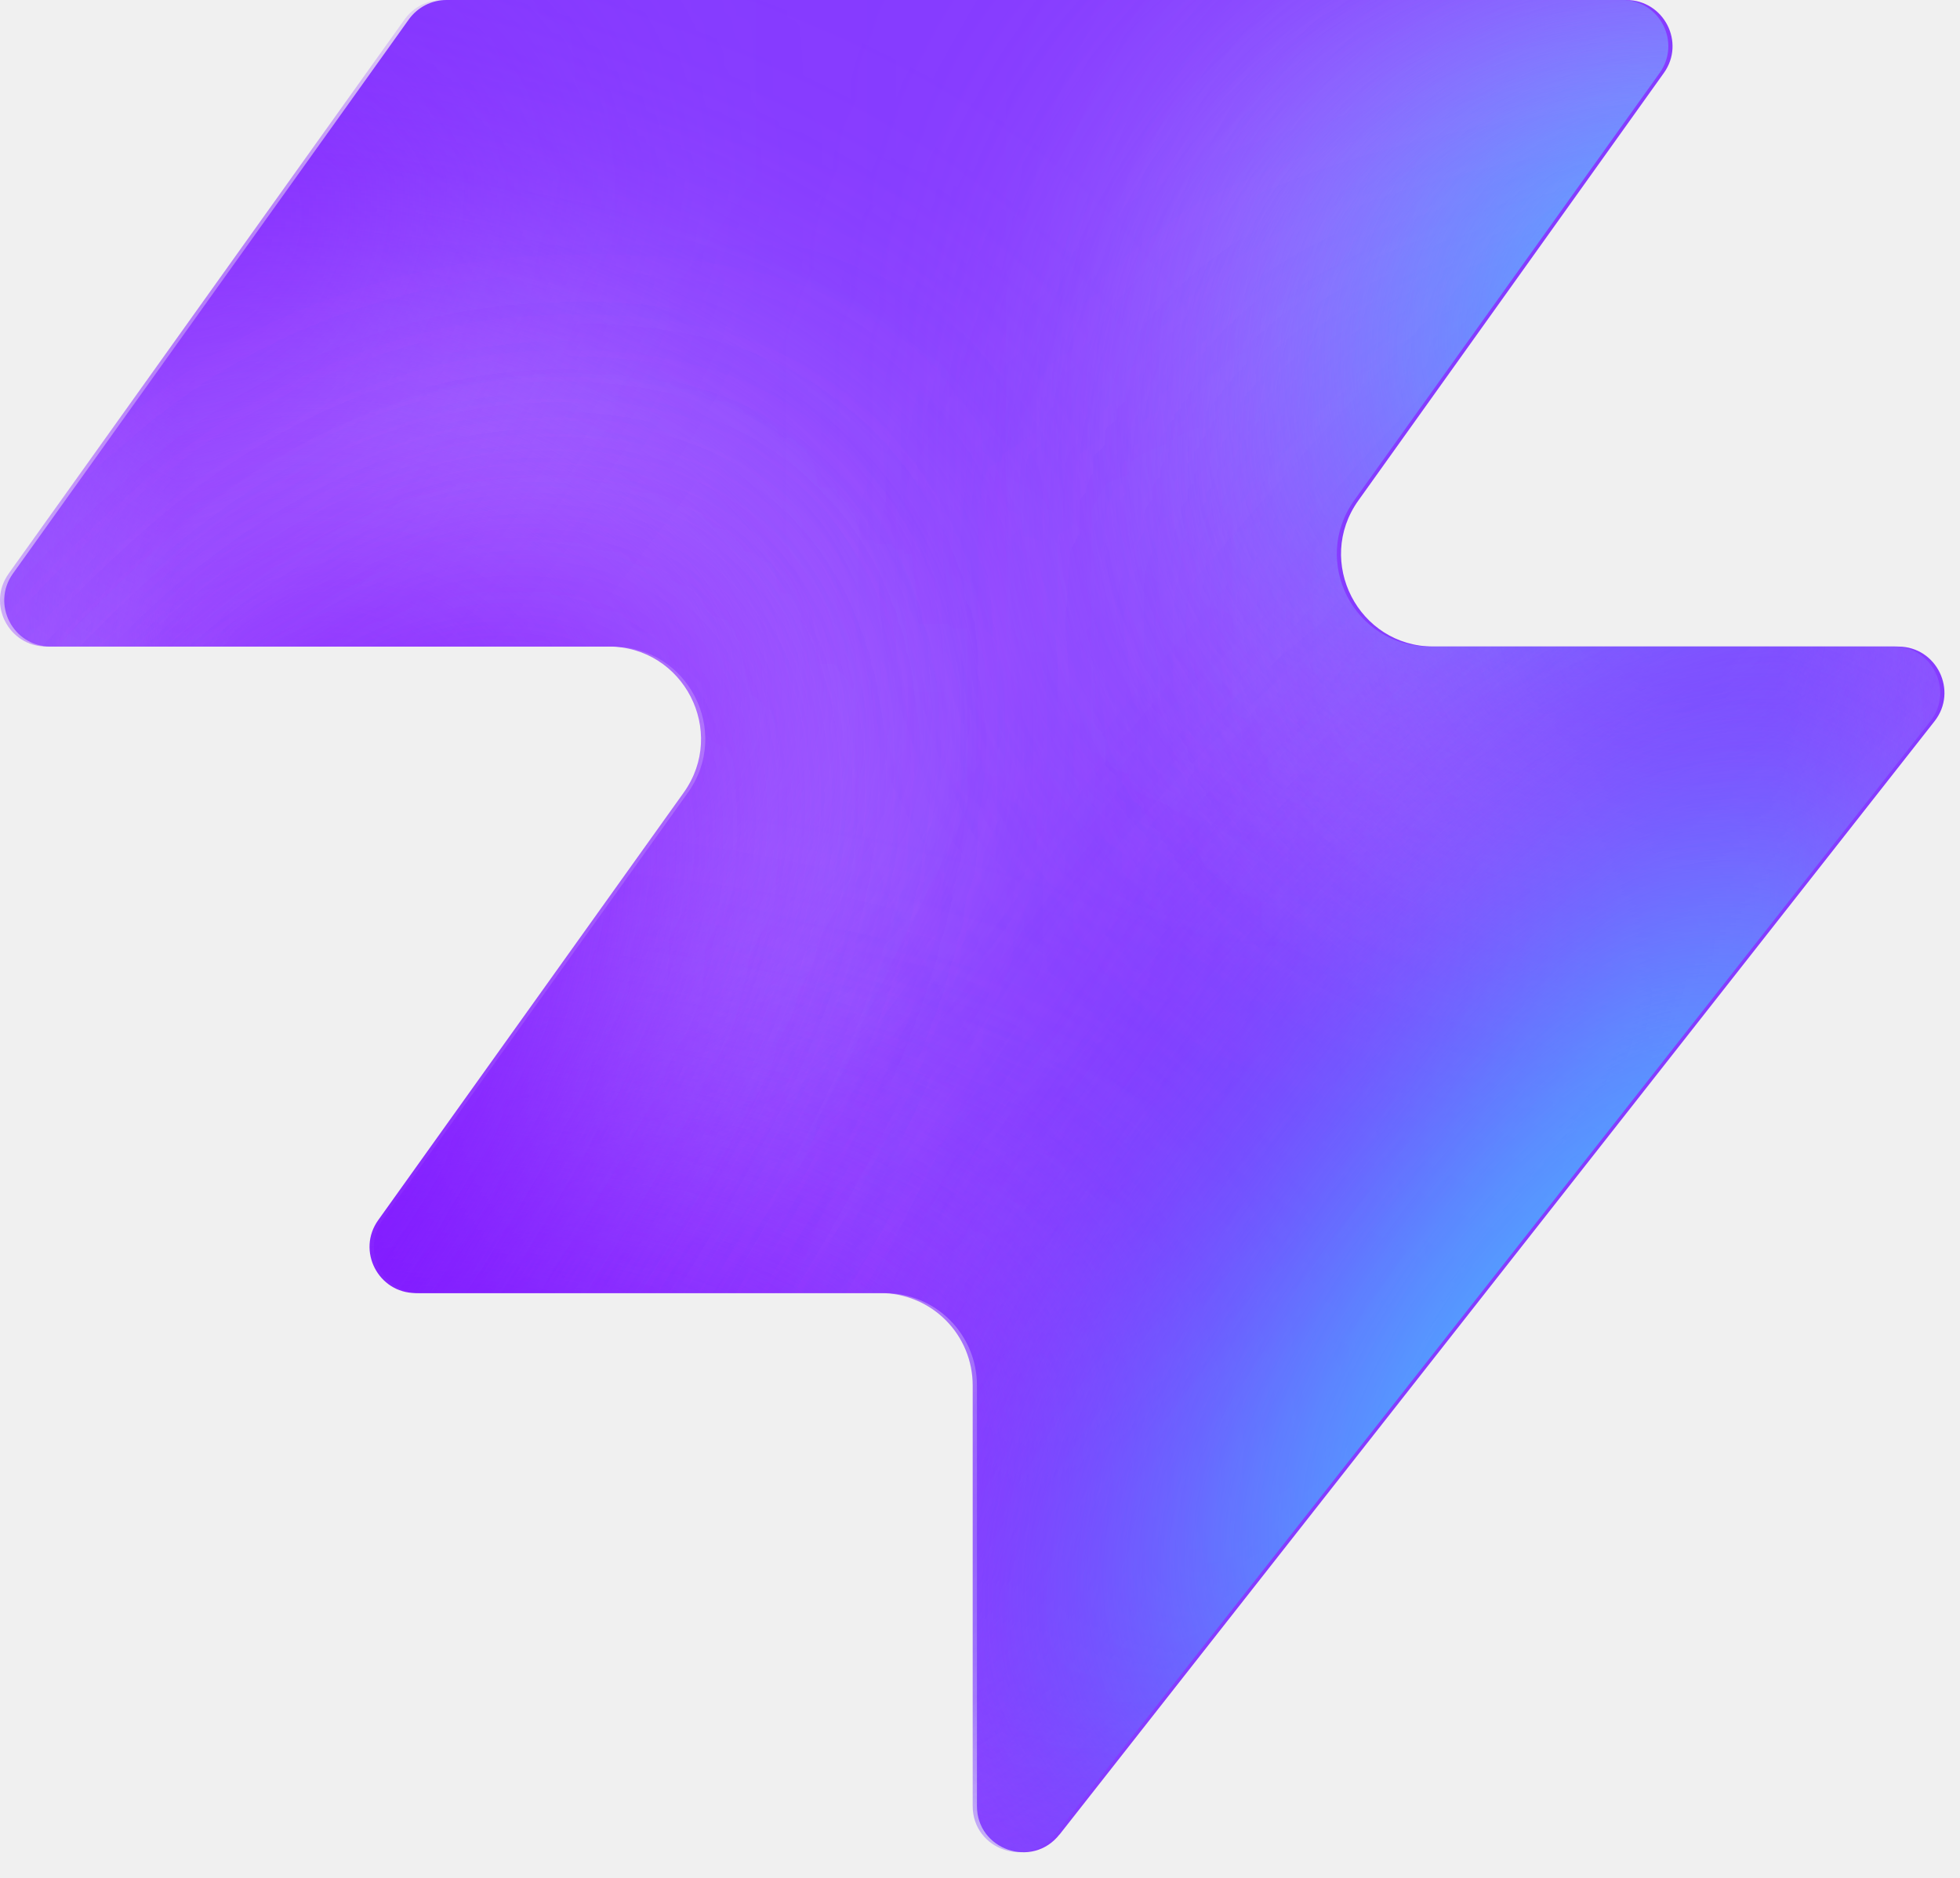
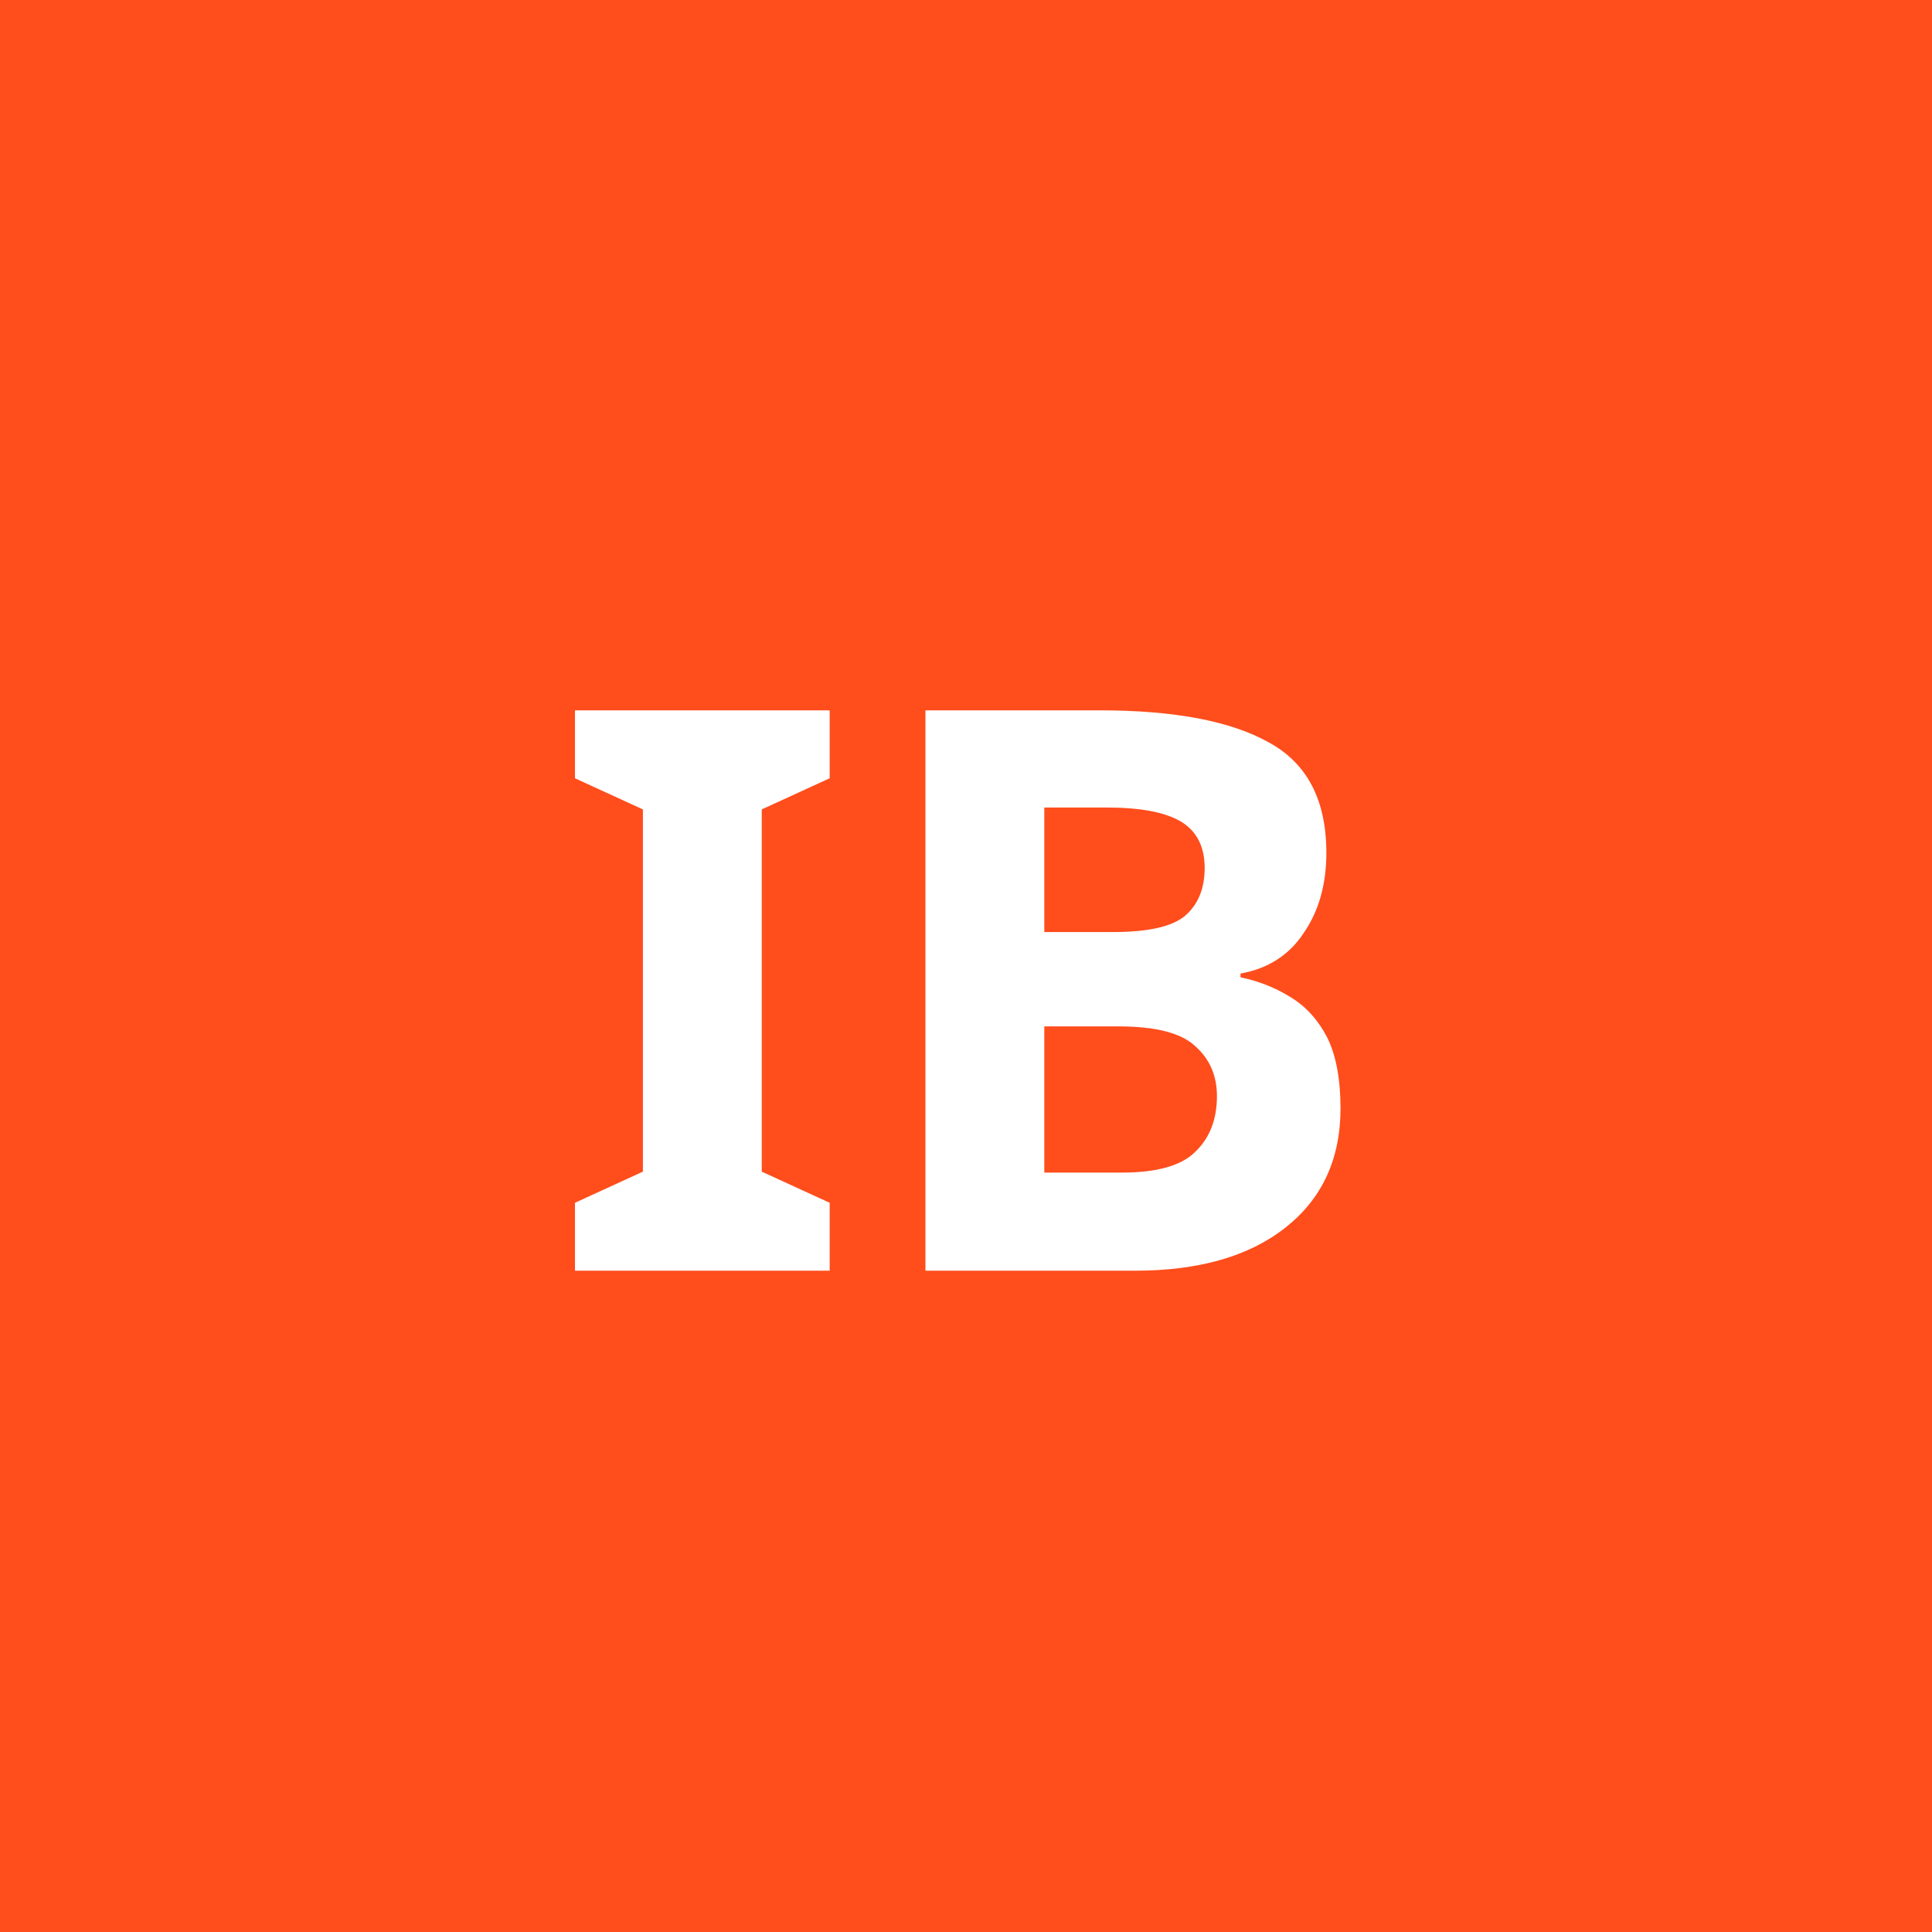
- <svg xmlns="http://www.w3.org/2000/svg" width="48" height="46" fill="none" viewBox="0 0 48 46">
-   <path fill="#863bff" d="M25.946 44.938c-.664.845-2.021.375-2.021-.698V33.937a2.26 2.26 0 0 0-2.262-2.262H10.287c-.92 0-1.456-1.04-.92-1.788l7.48-10.471c1.07-1.497 0-3.578-1.842-3.578H1.237c-.92 0-1.456-1.04-.92-1.788L10.013.474c.214-.297.556-.474.92-.474h28.894c.92 0 1.456 1.04.92 1.788l-7.48 10.471c-1.07 1.498 0 3.579 1.842 3.579h11.377c.943 0 1.473 1.088.89 1.83L25.947 44.94z" style="fill:#863bff;fill:color(display-p3 .525 .23 1);fill-opacity:1" />
-   <mask id="a" width="48" height="46" x="0" y="0" maskUnits="userSpaceOnUse" style="mask-type:alpha">
-     <path fill="#000" d="M25.842 44.938c-.664.844-2.021.375-2.021-.698V33.937a2.26 2.26 0 0 0-2.262-2.262H10.183c-.92 0-1.456-1.04-.92-1.788l7.48-10.471c1.07-1.498 0-3.579-1.842-3.579H1.133c-.92 0-1.456-1.04-.92-1.787L9.91.473c.214-.297.556-.474.92-.474h28.894c.92 0 1.456 1.04.92 1.788l-7.48 10.471c-1.07 1.498 0 3.578 1.842 3.578h11.377c.943 0 1.473 1.088.89 1.832L25.843 44.94z" style="fill:#000;fill-opacity:1" />
-   </mask>
-   <g mask="url(#a)">
-     <g filter="url(#b)">
-       <ellipse cx="5.508" cy="14.704" fill="#ede6ff" rx="5.508" ry="14.704" style="fill:#ede6ff;fill:color(display-p3 .927 .903 1);fill-opacity:1" transform="matrix(.00324 1 1 -.00324 -4.47 31.516)" />
-     </g>
-     <g filter="url(#c)">
-       <ellipse cx="10.399" cy="29.851" fill="#ede6ff" rx="10.399" ry="29.851" style="fill:#ede6ff;fill:color(display-p3 .927 .903 1);fill-opacity:1" transform="matrix(.00324 1 1 -.00324 -39.328 7.883)" />
-     </g>
-     <g filter="url(#d)">
-       <ellipse cx="5.508" cy="30.487" fill="#7e14ff" rx="5.508" ry="30.487" style="fill:#7e14ff;fill:color(display-p3 .492 .077 1);fill-opacity:1" transform="rotate(89.814 -25.913 -14.639)scale(1 -1)" />
-     </g>
-     <g filter="url(#e)">
-       <ellipse cx="5.508" cy="30.599" fill="#7e14ff" rx="5.508" ry="30.599" style="fill:#7e14ff;fill:color(display-p3 .492 .077 1);fill-opacity:1" transform="rotate(89.814 -32.644 -3.334)scale(1 -1)" />
-     </g>
-     <g filter="url(#f)">
-       <ellipse cx="5.508" cy="30.599" fill="#7e14ff" rx="5.508" ry="30.599" style="fill:#7e14ff;fill:color(display-p3 .492 .077 1);fill-opacity:1" transform="matrix(.00324 1 1 -.00324 -34.34 30.47)" />
-     </g>
-     <g filter="url(#g)">
-       <ellipse cx="14.072" cy="22.078" fill="#ede6ff" rx="14.072" ry="22.078" style="fill:#ede6ff;fill:color(display-p3 .927 .903 1);fill-opacity:1" transform="rotate(93.35 24.506 48.493)scale(-1 1)" />
-     </g>
-     <g filter="url(#h)">
-       <ellipse cx="3.47" cy="21.501" fill="#7e14ff" rx="3.47" ry="21.501" style="fill:#7e14ff;fill:color(display-p3 .492 .077 1);fill-opacity:1" transform="rotate(89.009 28.708 47.59)scale(-1 1)" />
-     </g>
-     <g filter="url(#i)">
-       <ellipse cx="3.47" cy="21.501" fill="#7e14ff" rx="3.47" ry="21.501" style="fill:#7e14ff;fill:color(display-p3 .492 .077 1);fill-opacity:1" transform="rotate(89.009 28.708 47.59)scale(-1 1)" />
-     </g>
-     <g filter="url(#j)">
-       <ellipse cx=".387" cy="8.972" fill="#7e14ff" rx="4.407" ry="29.108" style="fill:#7e14ff;fill:color(display-p3 .492 .077 1);fill-opacity:1" transform="rotate(39.51 .387 8.972)" />
-     </g>
-     <g filter="url(#k)">
-       <ellipse cx="47.523" cy="-6.092" fill="#7e14ff" rx="4.407" ry="29.108" style="fill:#7e14ff;fill:color(display-p3 .492 .077 1);fill-opacity:1" transform="rotate(37.892 47.523 -6.092)" />
-     </g>
-     <g filter="url(#l)">
-       <ellipse cx="41.412" cy="6.333" fill="#47bfff" rx="5.971" ry="9.665" style="fill:#47bfff;fill:color(display-p3 .28 .748 1);fill-opacity:1" transform="rotate(37.892 41.412 6.333)" />
-     </g>
-     <g filter="url(#m)">
-       <ellipse cx="-1.879" cy="38.332" fill="#7e14ff" rx="4.407" ry="29.108" style="fill:#7e14ff;fill:color(display-p3 .492 .077 1);fill-opacity:1" transform="rotate(37.892 -1.88 38.332)" />
-     </g>
-     <g filter="url(#n)">
-       <ellipse cx="-1.879" cy="38.332" fill="#7e14ff" rx="4.407" ry="29.108" style="fill:#7e14ff;fill:color(display-p3 .492 .077 1);fill-opacity:1" transform="rotate(37.892 -1.88 38.332)" />
-     </g>
-     <g filter="url(#o)">
-       <ellipse cx="35.651" cy="29.907" fill="#7e14ff" rx="4.407" ry="29.108" style="fill:#7e14ff;fill:color(display-p3 .492 .077 1);fill-opacity:1" transform="rotate(37.892 35.651 29.907)" />
-     </g>
-     <g filter="url(#p)">
-       <ellipse cx="38.418" cy="32.4" fill="#47bfff" rx="5.971" ry="15.297" style="fill:#47bfff;fill:color(display-p3 .28 .748 1);fill-opacity:1" transform="rotate(37.892 38.418 32.4)" />
-     </g>
-   </g>
-   <defs>
-     <filter id="b" width="60.045" height="41.654" x="-19.77" y="16.149" color-interpolation-filters="sRGB" filterUnits="userSpaceOnUse">
-       <feFlood flood-opacity="0" result="BackgroundImageFix" />
-       <feBlend in="SourceGraphic" in2="BackgroundImageFix" result="shape" />
-       <feGaussianBlur result="effect1_foregroundBlur_2002_17158" stdDeviation="7.659" />
-     </filter>
-     <filter id="c" width="90.34" height="51.437" x="-54.613" y="-7.533" color-interpolation-filters="sRGB" filterUnits="userSpaceOnUse">
-       <feFlood flood-opacity="0" result="BackgroundImageFix" />
-       <feBlend in="SourceGraphic" in2="BackgroundImageFix" result="shape" />
-       <feGaussianBlur result="effect1_foregroundBlur_2002_17158" stdDeviation="7.659" />
-     </filter>
-     <filter id="d" width="79.355" height="29.4" x="-49.64" y="2.03" color-interpolation-filters="sRGB" filterUnits="userSpaceOnUse">
-       <feFlood flood-opacity="0" result="BackgroundImageFix" />
-       <feBlend in="SourceGraphic" in2="BackgroundImageFix" result="shape" />
-       <feGaussianBlur result="effect1_foregroundBlur_2002_17158" stdDeviation="4.596" />
-     </filter>
-     <filter id="e" width="79.579" height="29.4" x="-45.045" y="20.029" color-interpolation-filters="sRGB" filterUnits="userSpaceOnUse">
-       <feFlood flood-opacity="0" result="BackgroundImageFix" />
-       <feBlend in="SourceGraphic" in2="BackgroundImageFix" result="shape" />
-       <feGaussianBlur result="effect1_foregroundBlur_2002_17158" stdDeviation="4.596" />
-     </filter>
-     <filter id="f" width="79.579" height="29.4" x="-43.513" y="21.178" color-interpolation-filters="sRGB" filterUnits="userSpaceOnUse">
-       <feFlood flood-opacity="0" result="BackgroundImageFix" />
-       <feBlend in="SourceGraphic" in2="BackgroundImageFix" result="shape" />
-       <feGaussianBlur result="effect1_foregroundBlur_2002_17158" stdDeviation="4.596" />
-     </filter>
-     <filter id="g" width="74.749" height="58.852" x="15.756" y="-17.901" color-interpolation-filters="sRGB" filterUnits="userSpaceOnUse">
-       <feFlood flood-opacity="0" result="BackgroundImageFix" />
-       <feBlend in="SourceGraphic" in2="BackgroundImageFix" result="shape" />
-       <feGaussianBlur result="effect1_foregroundBlur_2002_17158" stdDeviation="7.659" />
-     </filter>
-     <filter id="h" width="61.377" height="25.362" x="23.548" y="2.284" color-interpolation-filters="sRGB" filterUnits="userSpaceOnUse">
-       <feFlood flood-opacity="0" result="BackgroundImageFix" />
-       <feBlend in="SourceGraphic" in2="BackgroundImageFix" result="shape" />
-       <feGaussianBlur result="effect1_foregroundBlur_2002_17158" stdDeviation="4.596" />
-     </filter>
-     <filter id="i" width="61.377" height="25.362" x="23.548" y="2.284" color-interpolation-filters="sRGB" filterUnits="userSpaceOnUse">
-       <feFlood flood-opacity="0" result="BackgroundImageFix" />
-       <feBlend in="SourceGraphic" in2="BackgroundImageFix" result="shape" />
-       <feGaussianBlur result="effect1_foregroundBlur_2002_17158" stdDeviation="4.596" />
-     </filter>
-     <filter id="j" width="56.045" height="63.649" x="-27.636" y="-22.853" color-interpolation-filters="sRGB" filterUnits="userSpaceOnUse">
-       <feFlood flood-opacity="0" result="BackgroundImageFix" />
-       <feBlend in="SourceGraphic" in2="BackgroundImageFix" result="shape" />
-       <feGaussianBlur result="effect1_foregroundBlur_2002_17158" stdDeviation="4.596" />
-     </filter>
-     <filter id="k" width="54.814" height="64.646" x="20.116" y="-38.415" color-interpolation-filters="sRGB" filterUnits="userSpaceOnUse">
-       <feFlood flood-opacity="0" result="BackgroundImageFix" />
-       <feBlend in="SourceGraphic" in2="BackgroundImageFix" result="shape" />
-       <feGaussianBlur result="effect1_foregroundBlur_2002_17158" stdDeviation="4.596" />
-     </filter>
-     <filter id="l" width="33.541" height="35.313" x="24.641" y="-11.323" color-interpolation-filters="sRGB" filterUnits="userSpaceOnUse">
-       <feFlood flood-opacity="0" result="BackgroundImageFix" />
-       <feBlend in="SourceGraphic" in2="BackgroundImageFix" result="shape" />
-       <feGaussianBlur result="effect1_foregroundBlur_2002_17158" stdDeviation="4.596" />
-     </filter>
-     <filter id="m" width="54.814" height="64.646" x="-29.286" y="6.009" color-interpolation-filters="sRGB" filterUnits="userSpaceOnUse">
-       <feFlood flood-opacity="0" result="BackgroundImageFix" />
-       <feBlend in="SourceGraphic" in2="BackgroundImageFix" result="shape" />
-       <feGaussianBlur result="effect1_foregroundBlur_2002_17158" stdDeviation="4.596" />
-     </filter>
-     <filter id="n" width="54.814" height="64.646" x="-29.286" y="6.009" color-interpolation-filters="sRGB" filterUnits="userSpaceOnUse">
-       <feFlood flood-opacity="0" result="BackgroundImageFix" />
-       <feBlend in="SourceGraphic" in2="BackgroundImageFix" result="shape" />
-       <feGaussianBlur result="effect1_foregroundBlur_2002_17158" stdDeviation="4.596" />
-     </filter>
-     <filter id="o" width="54.814" height="64.646" x="8.244" y="-2.416" color-interpolation-filters="sRGB" filterUnits="userSpaceOnUse">
-       <feFlood flood-opacity="0" result="BackgroundImageFix" />
-       <feBlend in="SourceGraphic" in2="BackgroundImageFix" result="shape" />
-       <feGaussianBlur result="effect1_foregroundBlur_2002_17158" stdDeviation="4.596" />
-     </filter>
-     <filter id="p" width="39.409" height="43.623" x="18.713" y="10.588" color-interpolation-filters="sRGB" filterUnits="userSpaceOnUse">
-       <feFlood flood-opacity="0" result="BackgroundImageFix" />
-       <feBlend in="SourceGraphic" in2="BackgroundImageFix" result="shape" />
-       <feGaussianBlur result="effect1_foregroundBlur_2002_17158" stdDeviation="4.596" />
-     </filter>
-   </defs>
+ <svg xmlns="http://www.w3.org/2000/svg" viewBox="0 0 32 32">
+   <rect width="32" height="32" fill="#ff4d1c" />
+   <text x="50%" y="50%" dominant-baseline="central" text-anchor="middle" font-family="sans-serif" font-size="13" font-weight="800" fill="white">IB</text>
</svg>
